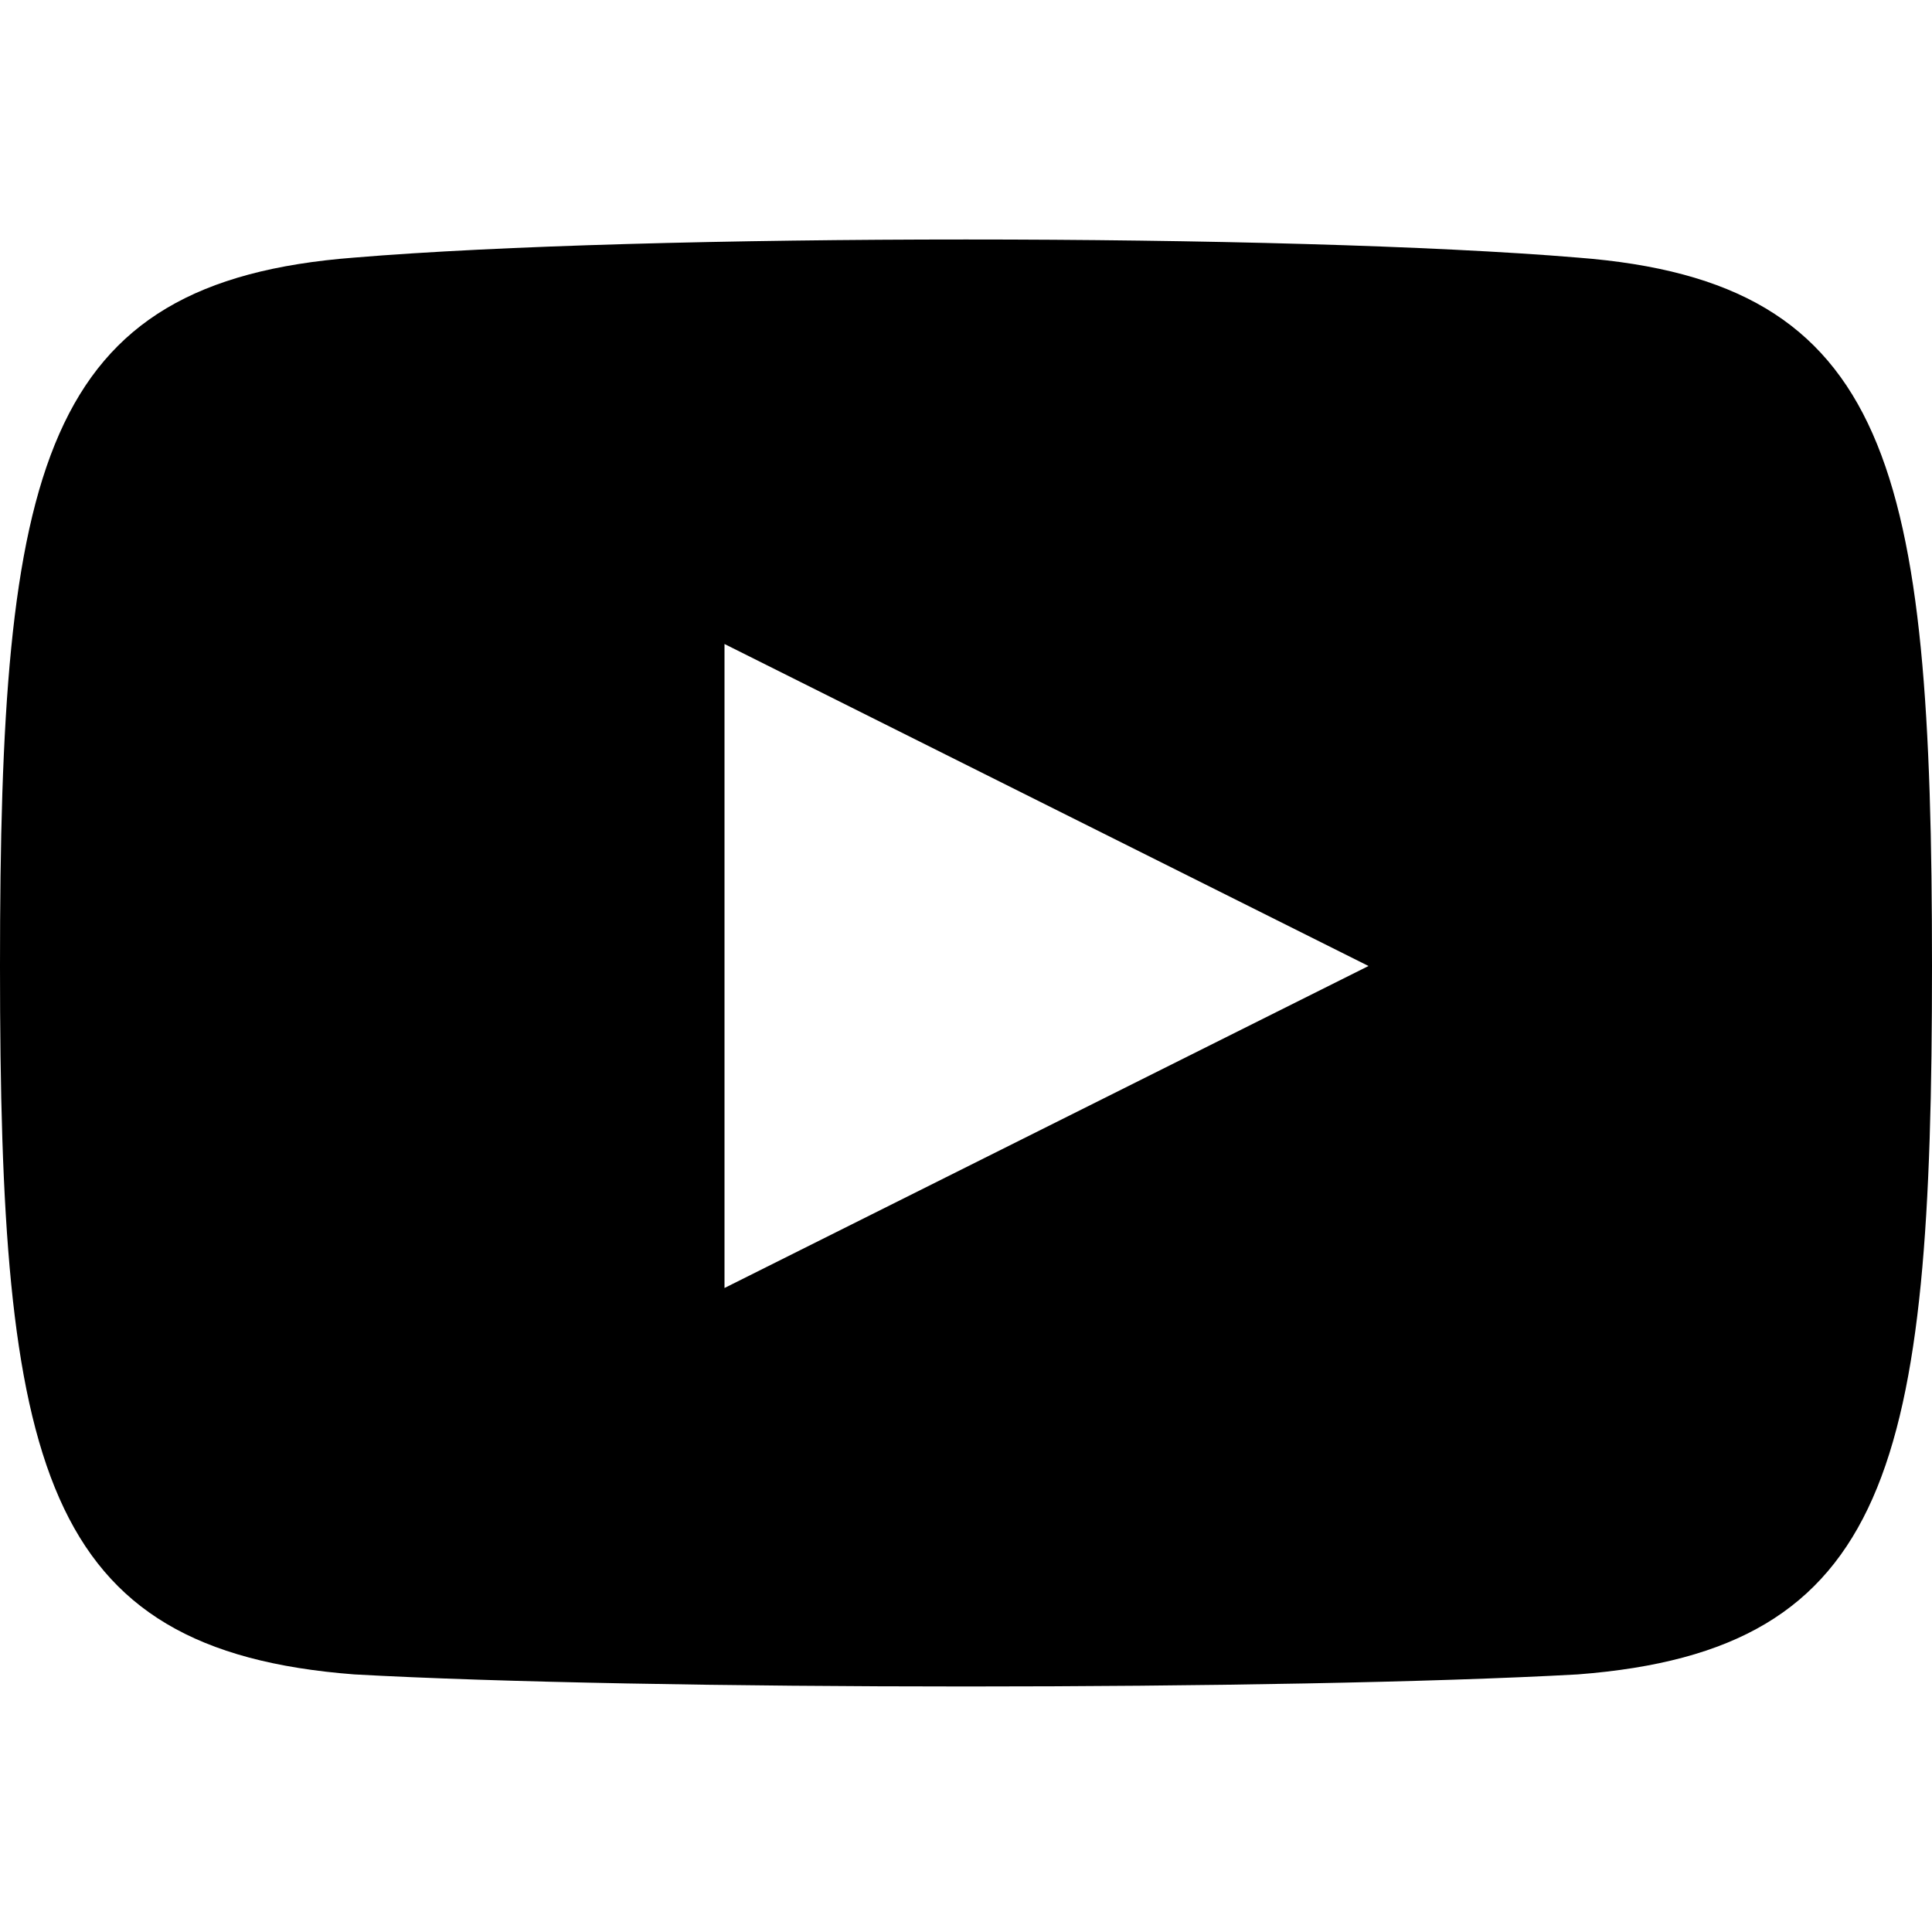
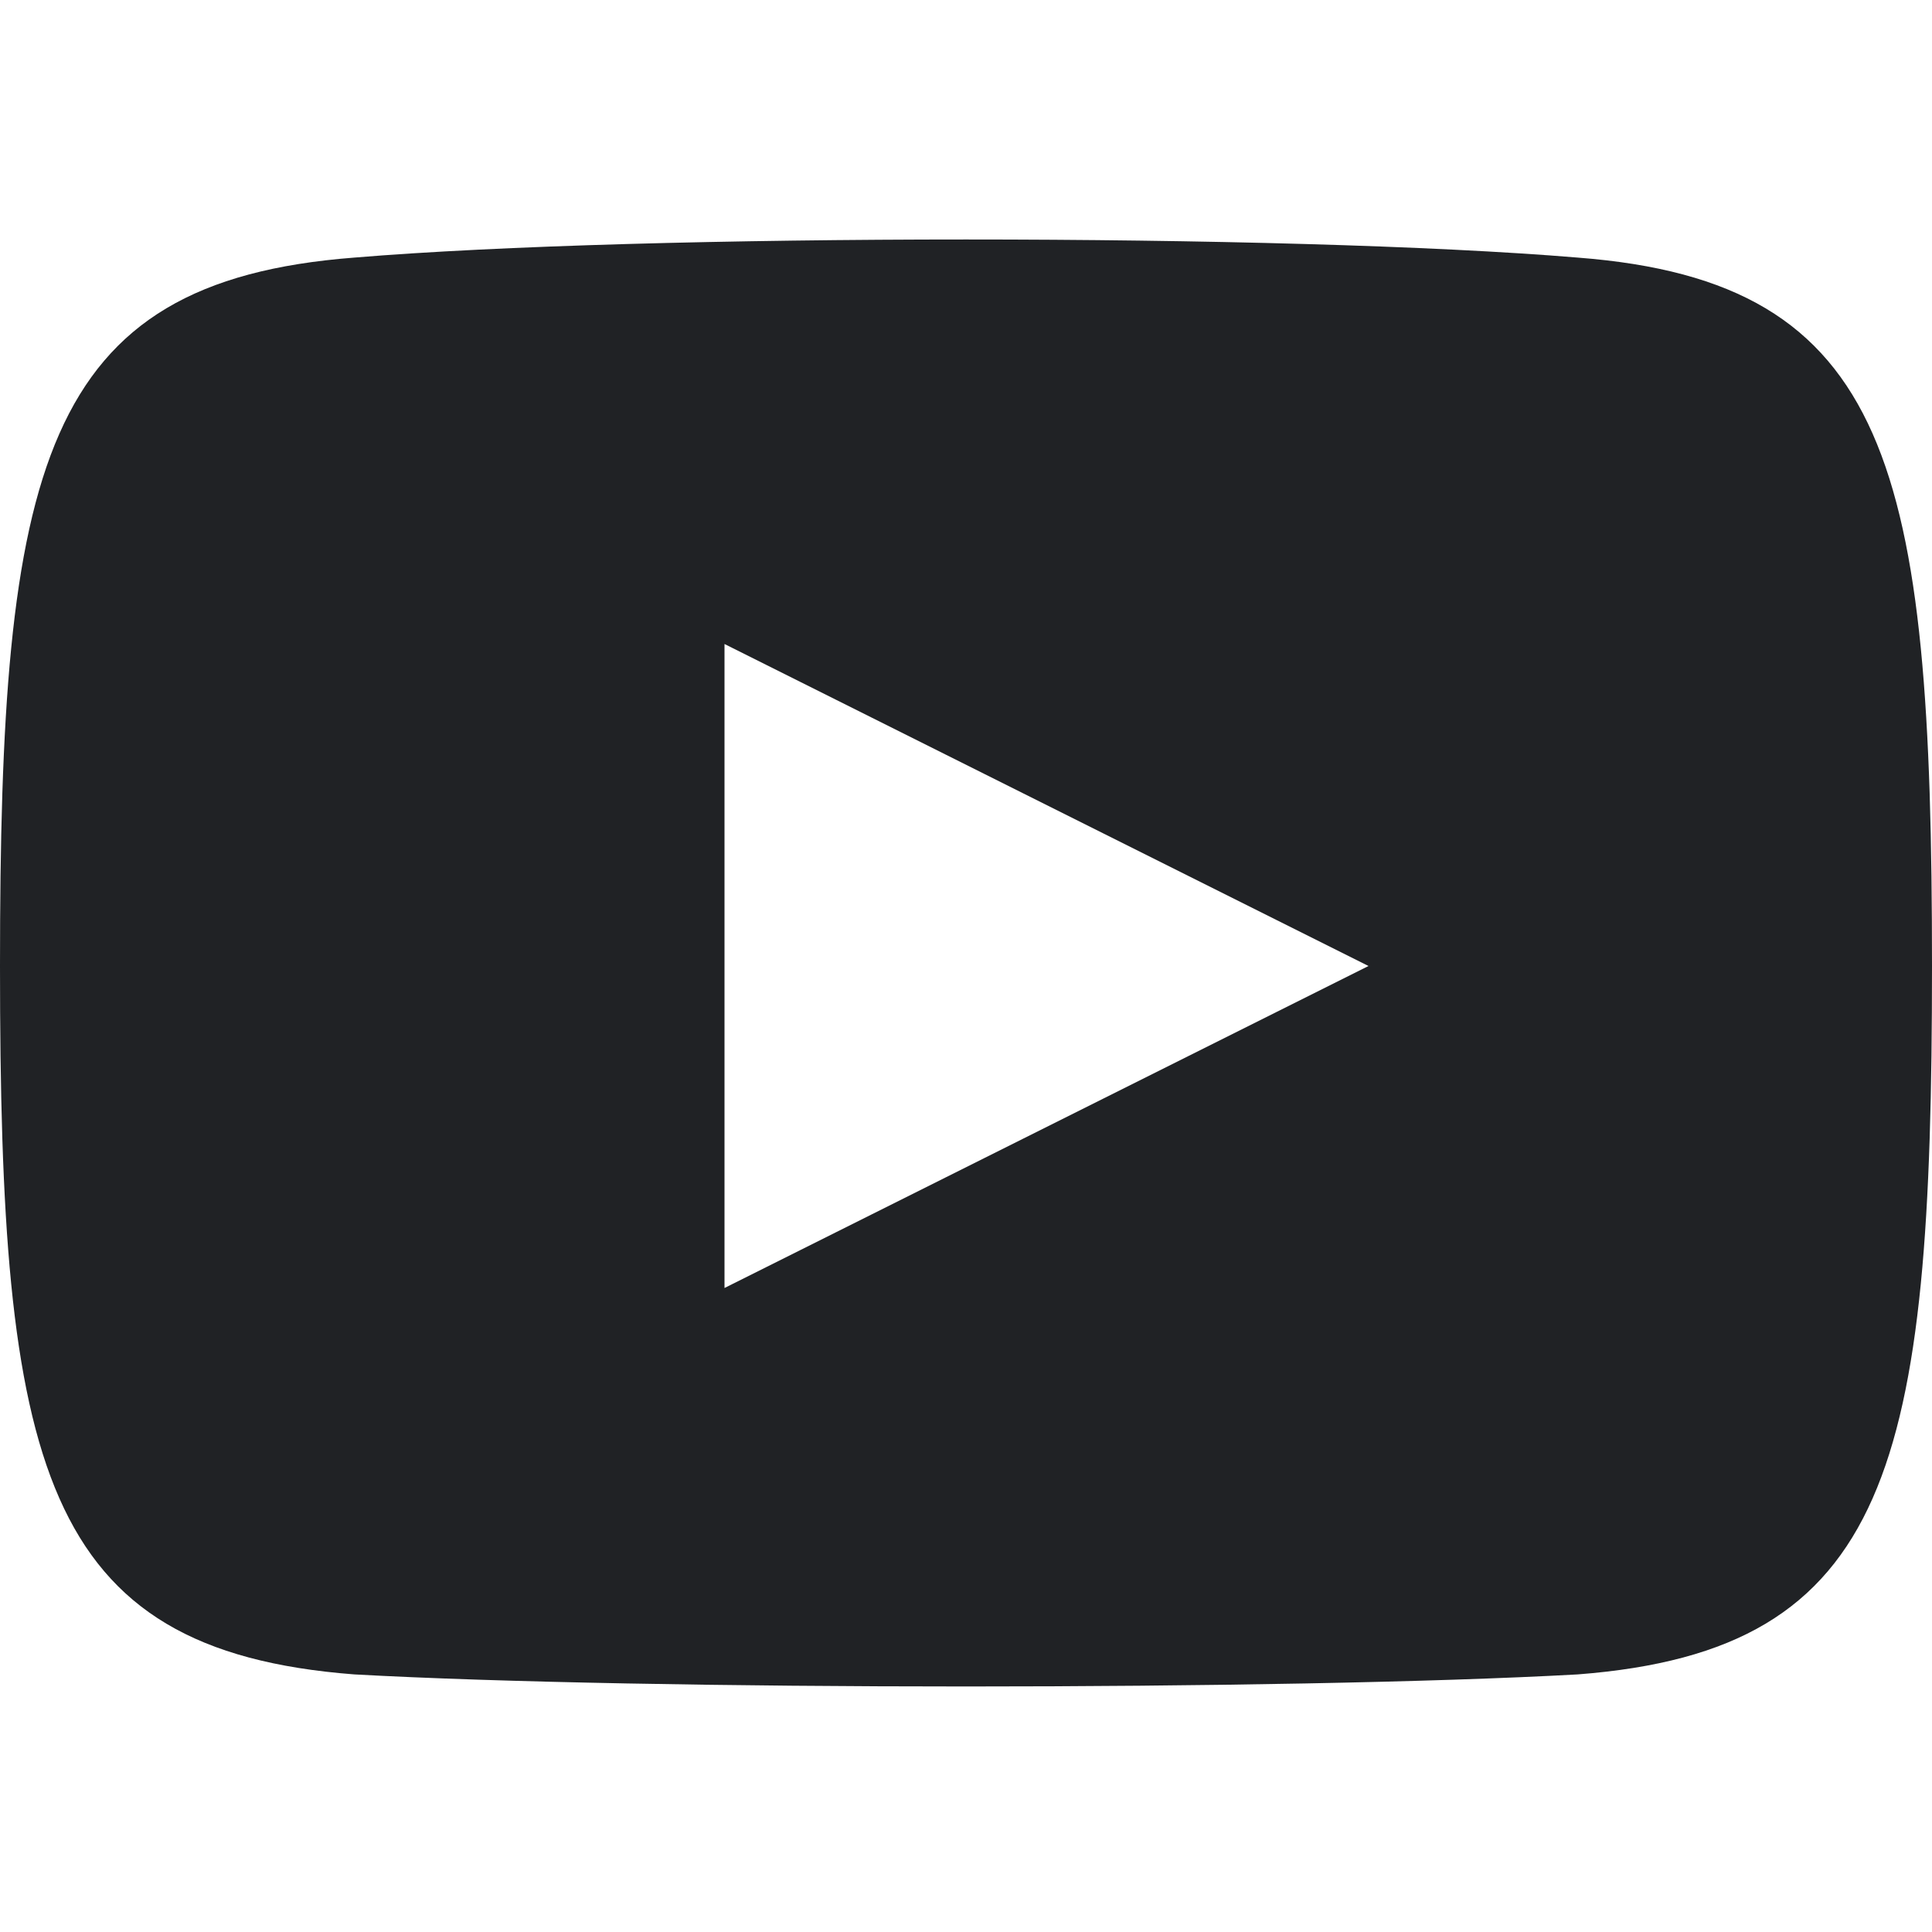
<svg xmlns="http://www.w3.org/2000/svg" version="1.1" id="レイヤー_1" x="0px" y="0px" viewBox="0 0 24 24" style="enable-background:new 0 0 24 24;" xml:space="preserve">
-   <path d="M19.6,3.2C16,2.9,8,2.9,4.4,3.2C0.5,3.5,0,5.8,0,12c0,6.2,0.5,8.5,4.4,8.8c3.6,0.2,11.6,0.2,15.2,0c3.9-0.3,4.4-2.6,4.4-8.8  C24,5.8,23.5,3.5,19.6,3.2z M9,16V8l8,4L9,16z" />
+   <style type="text/css">
+ 	.st0{fill:#202225;}
+ </style>
+   <path class="st0" d="M19.6,3.2C16,2.9,8,2.9,4.4,3.2C0.5,3.5,0,5.8,0,12c0,6.2,0.5,8.5,4.4,8.8c3.6,0.2,11.6,0.2,15.2,0  c3.9-0.3,4.4-2.6,4.4-8.8C24,5.8,23.5,3.5,19.6,3.2z M9,16V8l8,4L9,16z" />
</svg>
